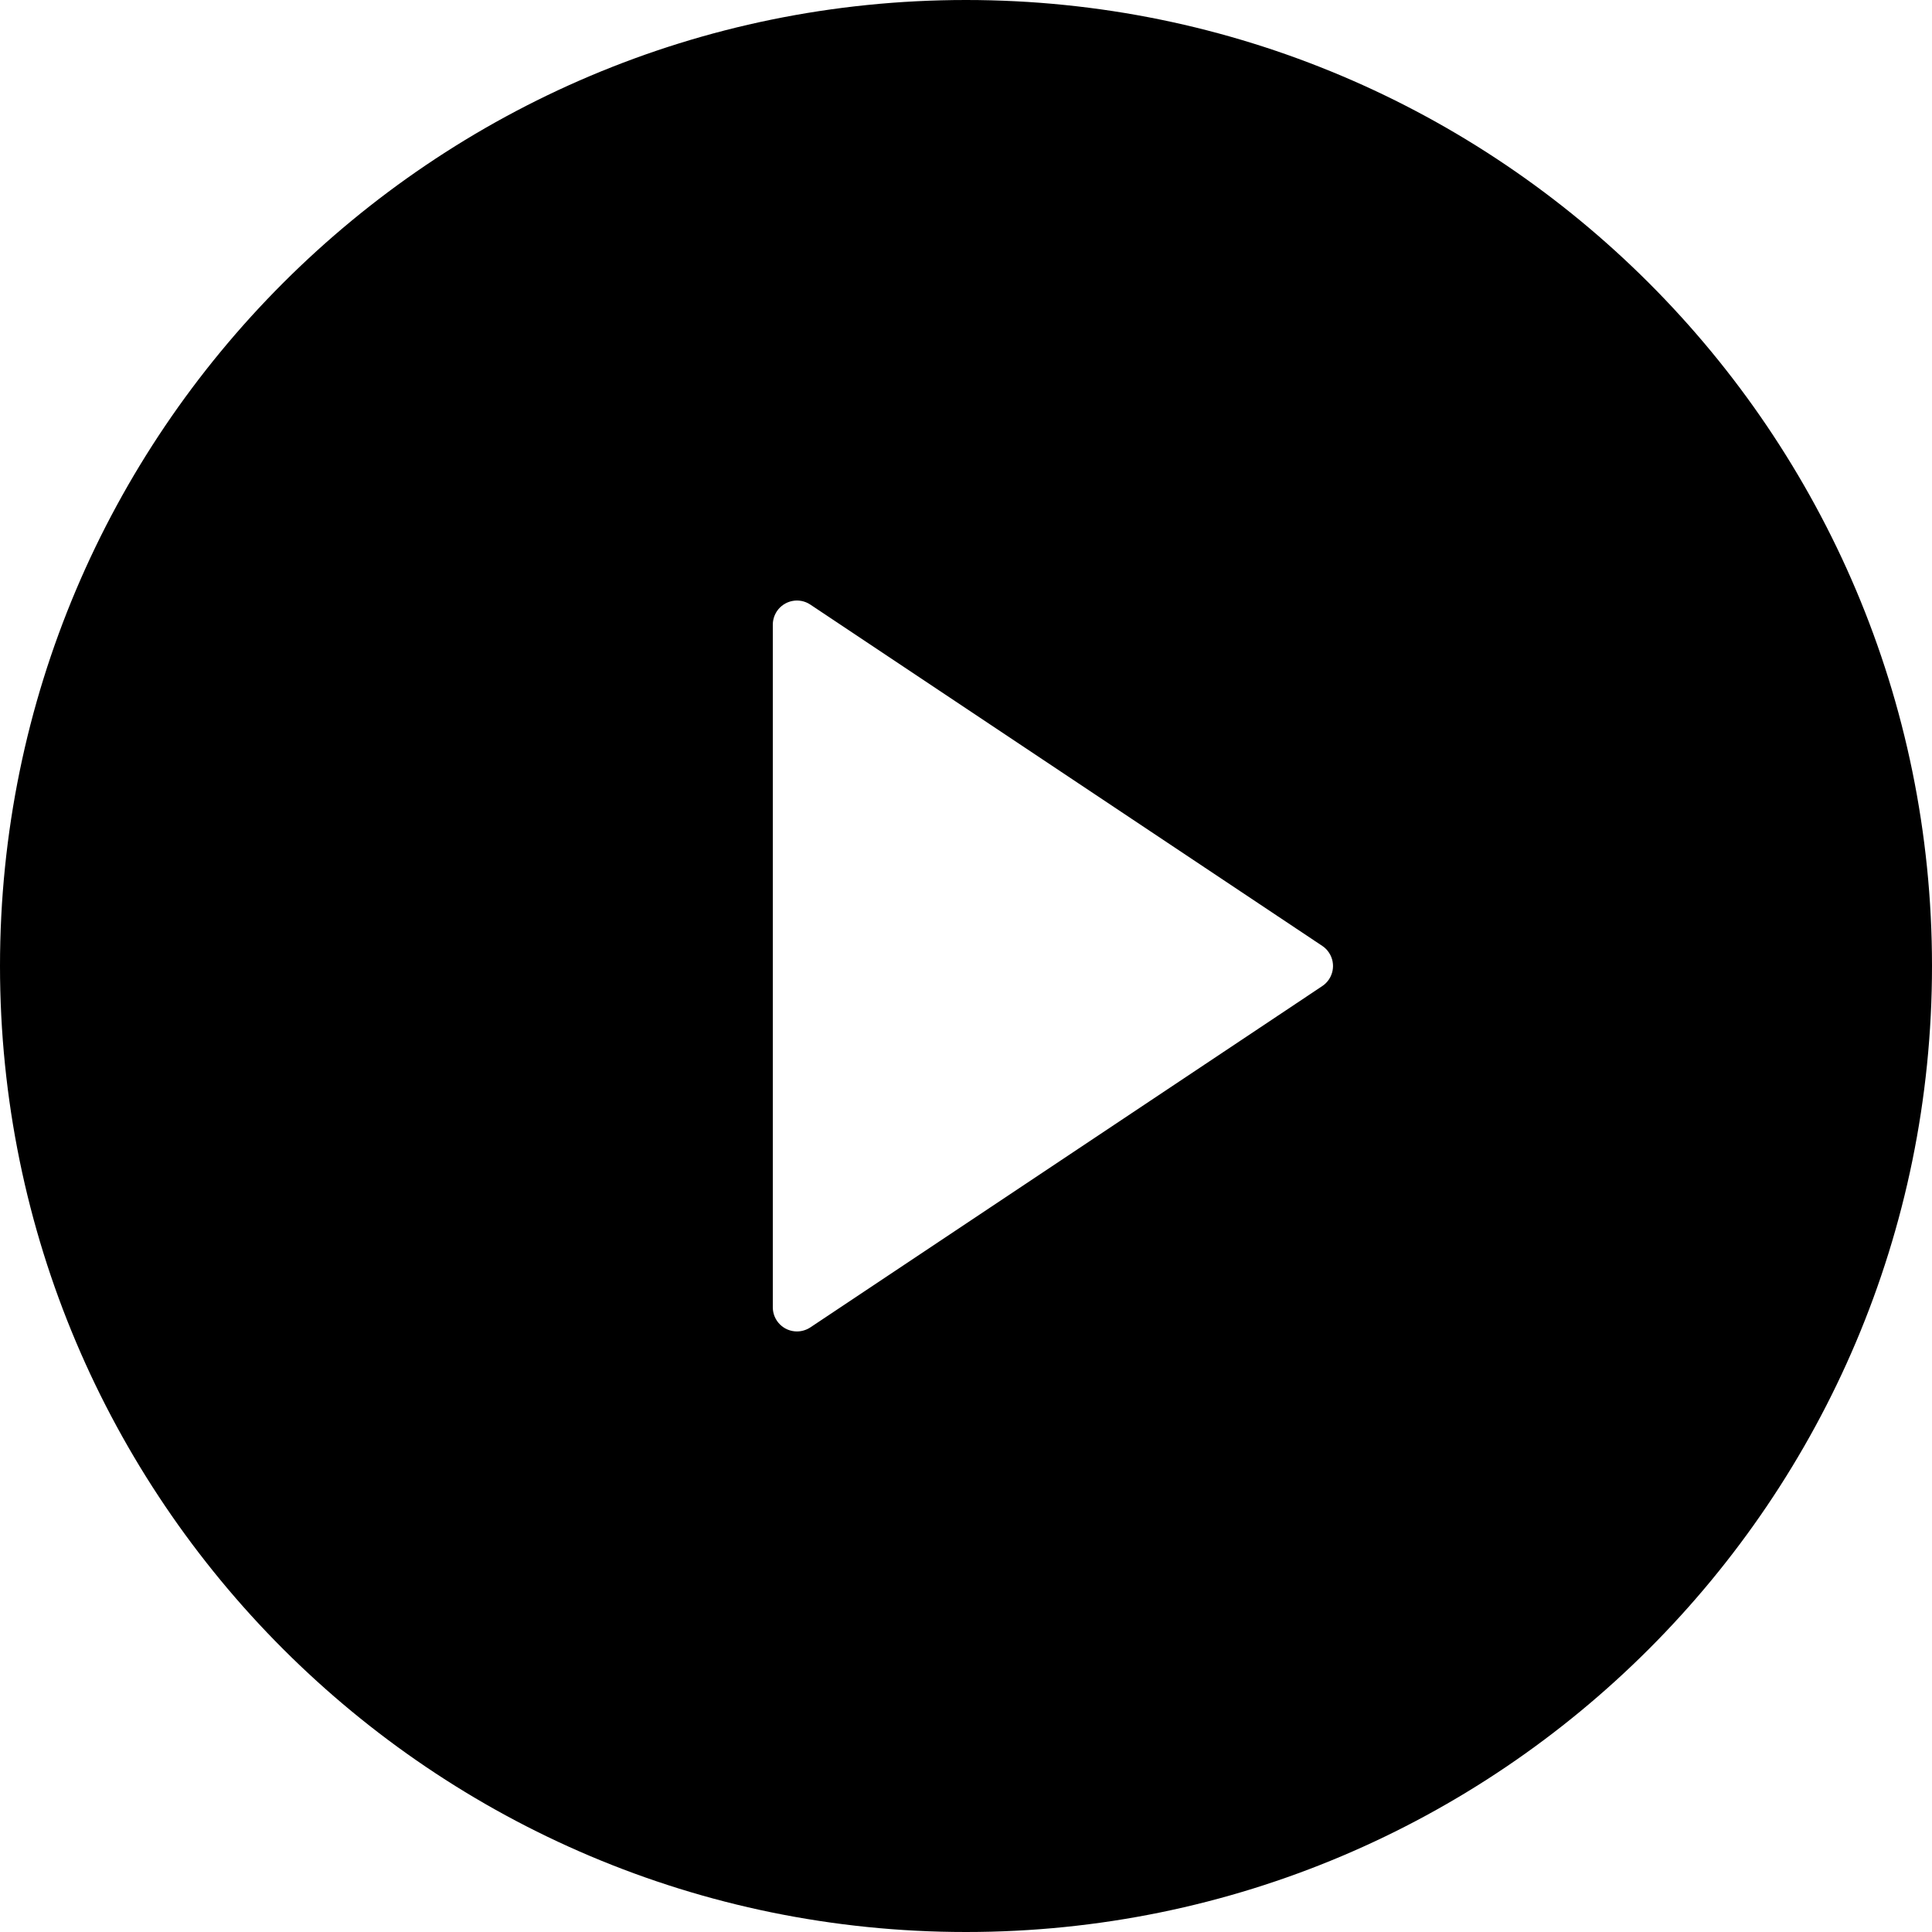
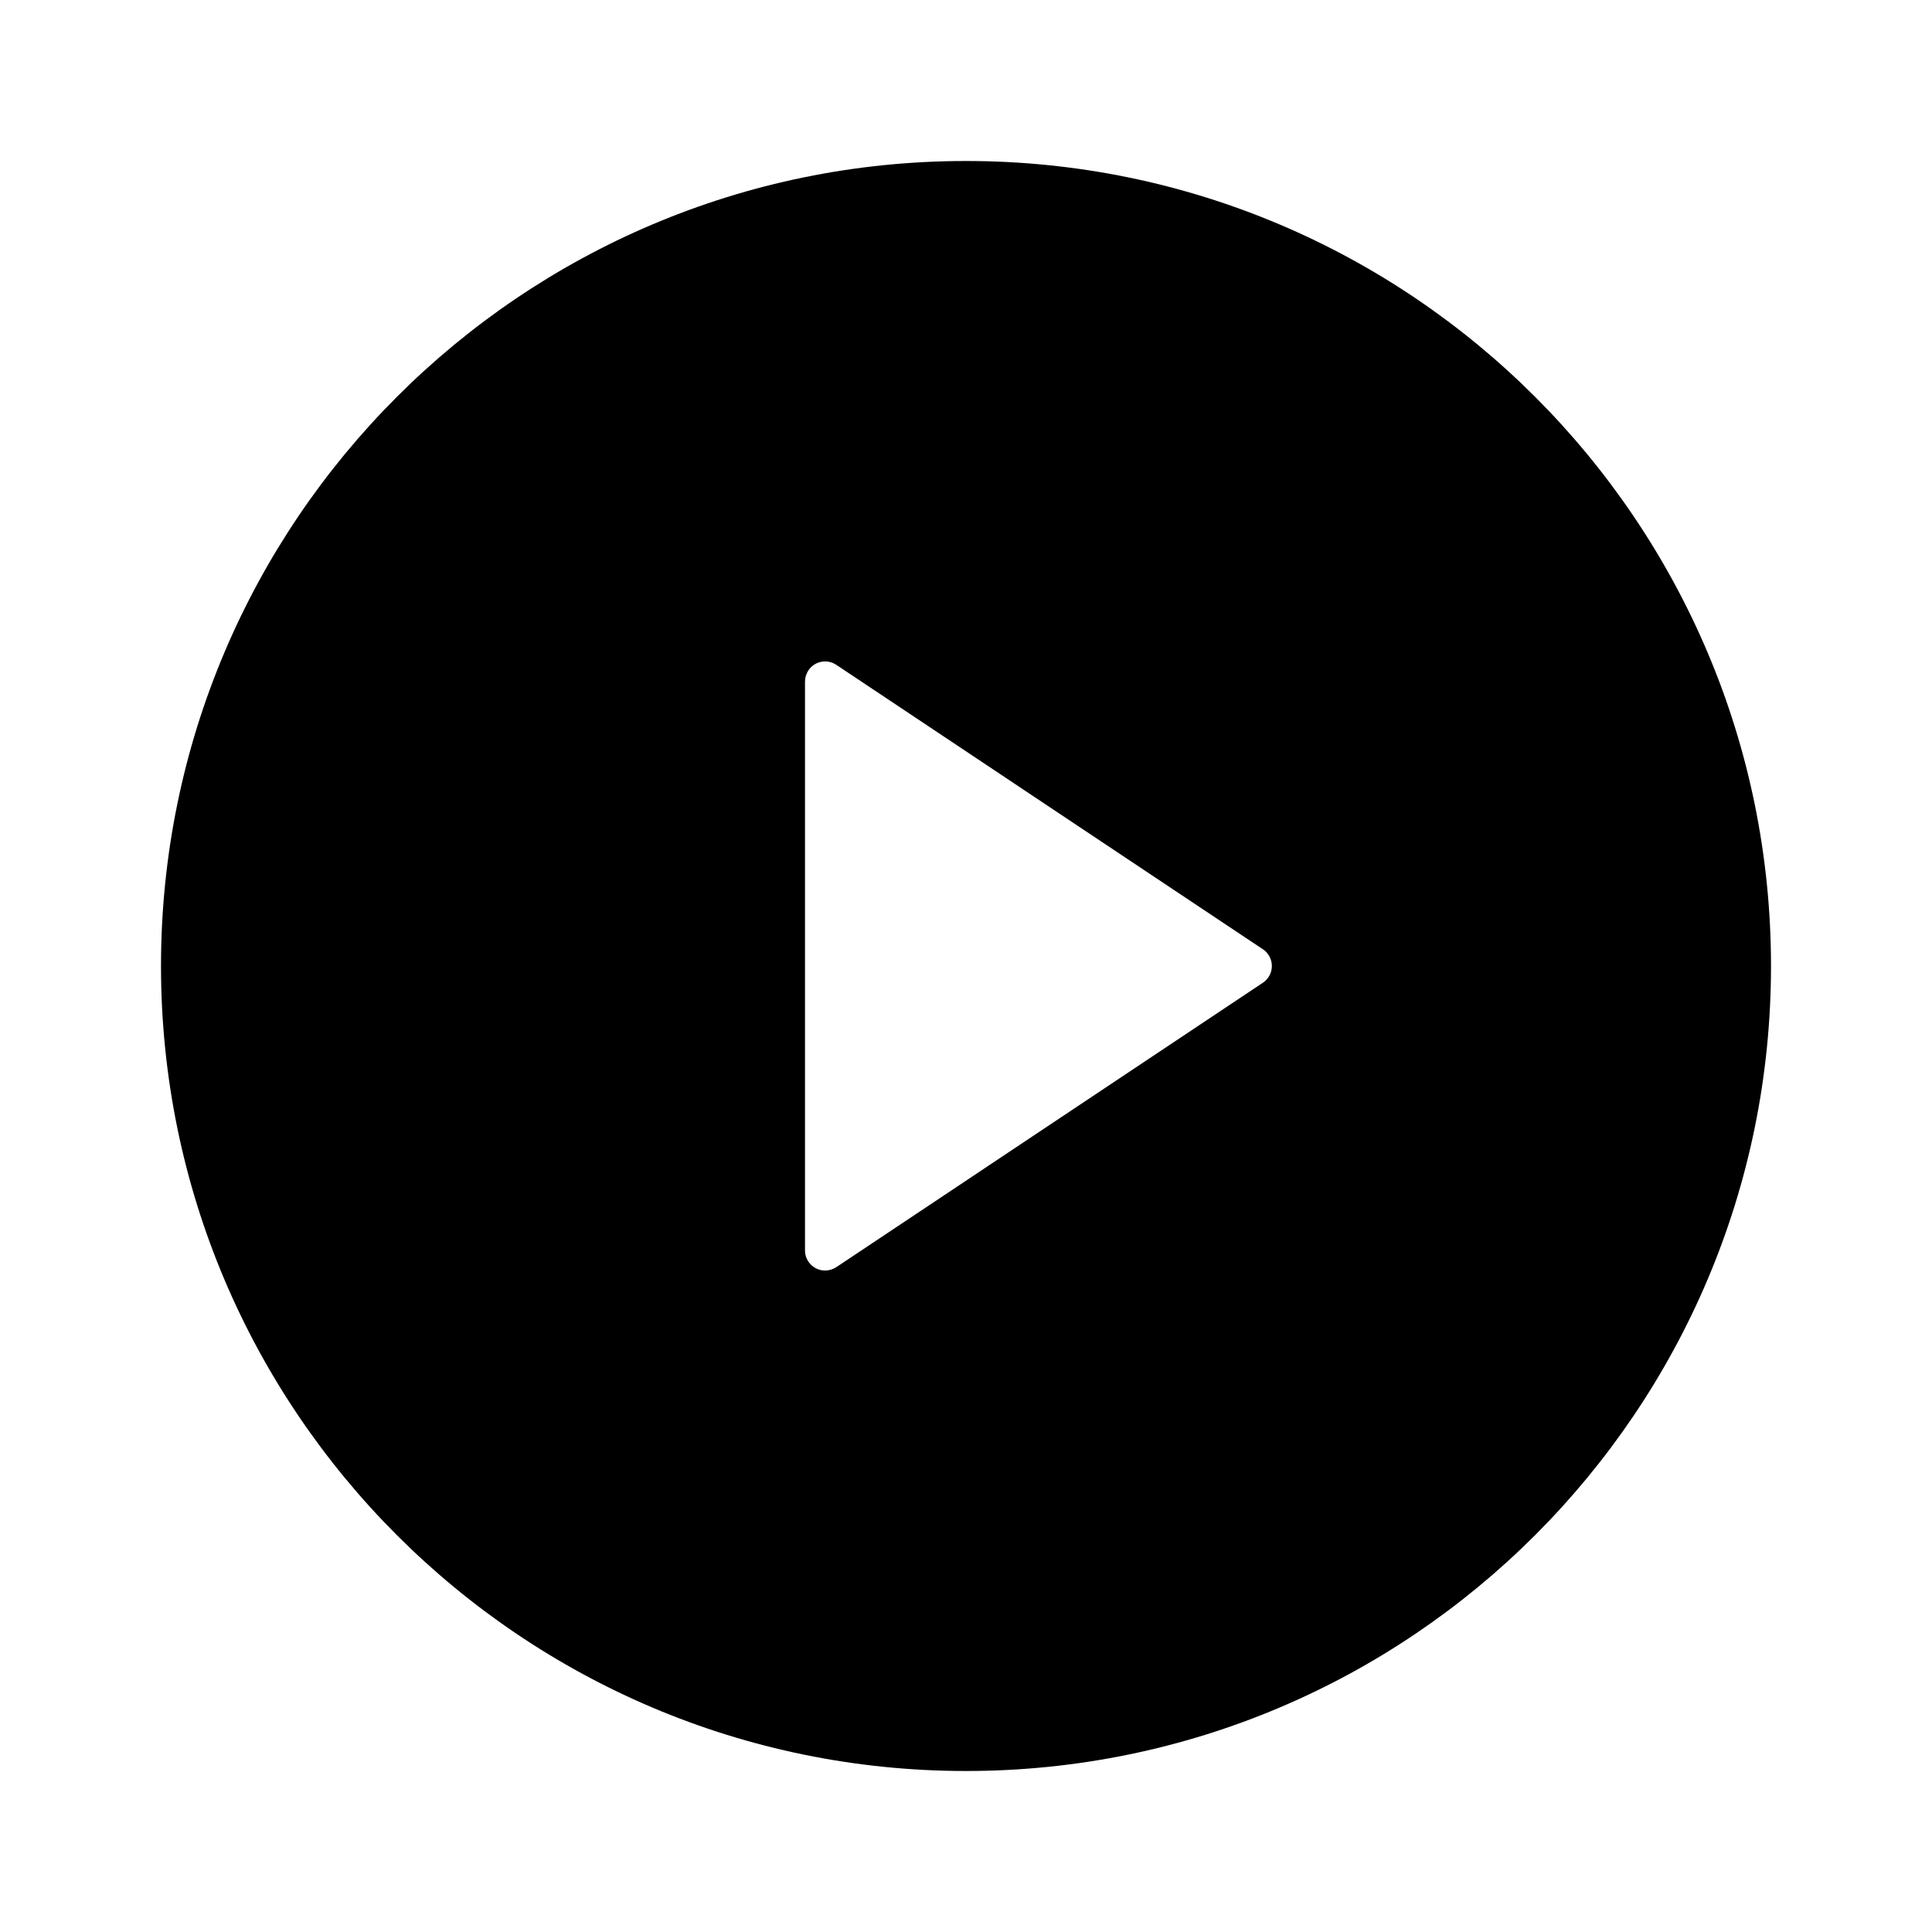
- <svg xmlns="http://www.w3.org/2000/svg" aria-label="play (filled)" viewBox="0 0 20 20">
-   <path fill-rule="evenodd" clip-rule="evenodd" d="M0 10C0 4.48 4.48 0 10 0C15.52 0 20 4.48 20 10C20 15.52 15.52 20 10 20C4.48 20 0 15.52 0 10ZM8.389 13.741L13.688 10.208C13.803 10.131 13.834 9.976 13.757 9.861C13.739 9.834 13.716 9.81 13.688 9.792L8.389 6.259C8.274 6.182 8.119 6.213 8.042 6.328C8.015 6.369 8 6.418 8 6.467V13.533C8 13.671 8.112 13.783 8.25 13.783C8.299 13.783 8.348 13.768 8.389 13.741Z" />
+ <svg xmlns="http://www.w3.org/2000/svg" aria-label="play (filled)" viewBox="0 0 24 24">
+   <path fill-rule="evenodd" clip-rule="evenodd" d="M2 12C2 6.48 6.48 2 12 2C17.52 2 22 6.48 22 12C22 17.52 17.52 22 12 22C6.48 22 2 17.52 2 12ZM10.389 15.741L15.688 12.208C15.803 12.131 15.834 11.976 15.757 11.861C15.739 11.834 15.716 11.81 15.688 11.792L10.389 8.259C10.274 8.182 10.118 8.213 10.042 8.328C10.015 8.369 10 8.418 10 8.467V15.533C10 15.671 10.112 15.783 10.25 15.783C10.299 15.783 10.348 15.768 10.389 15.741Z" />
</svg>
